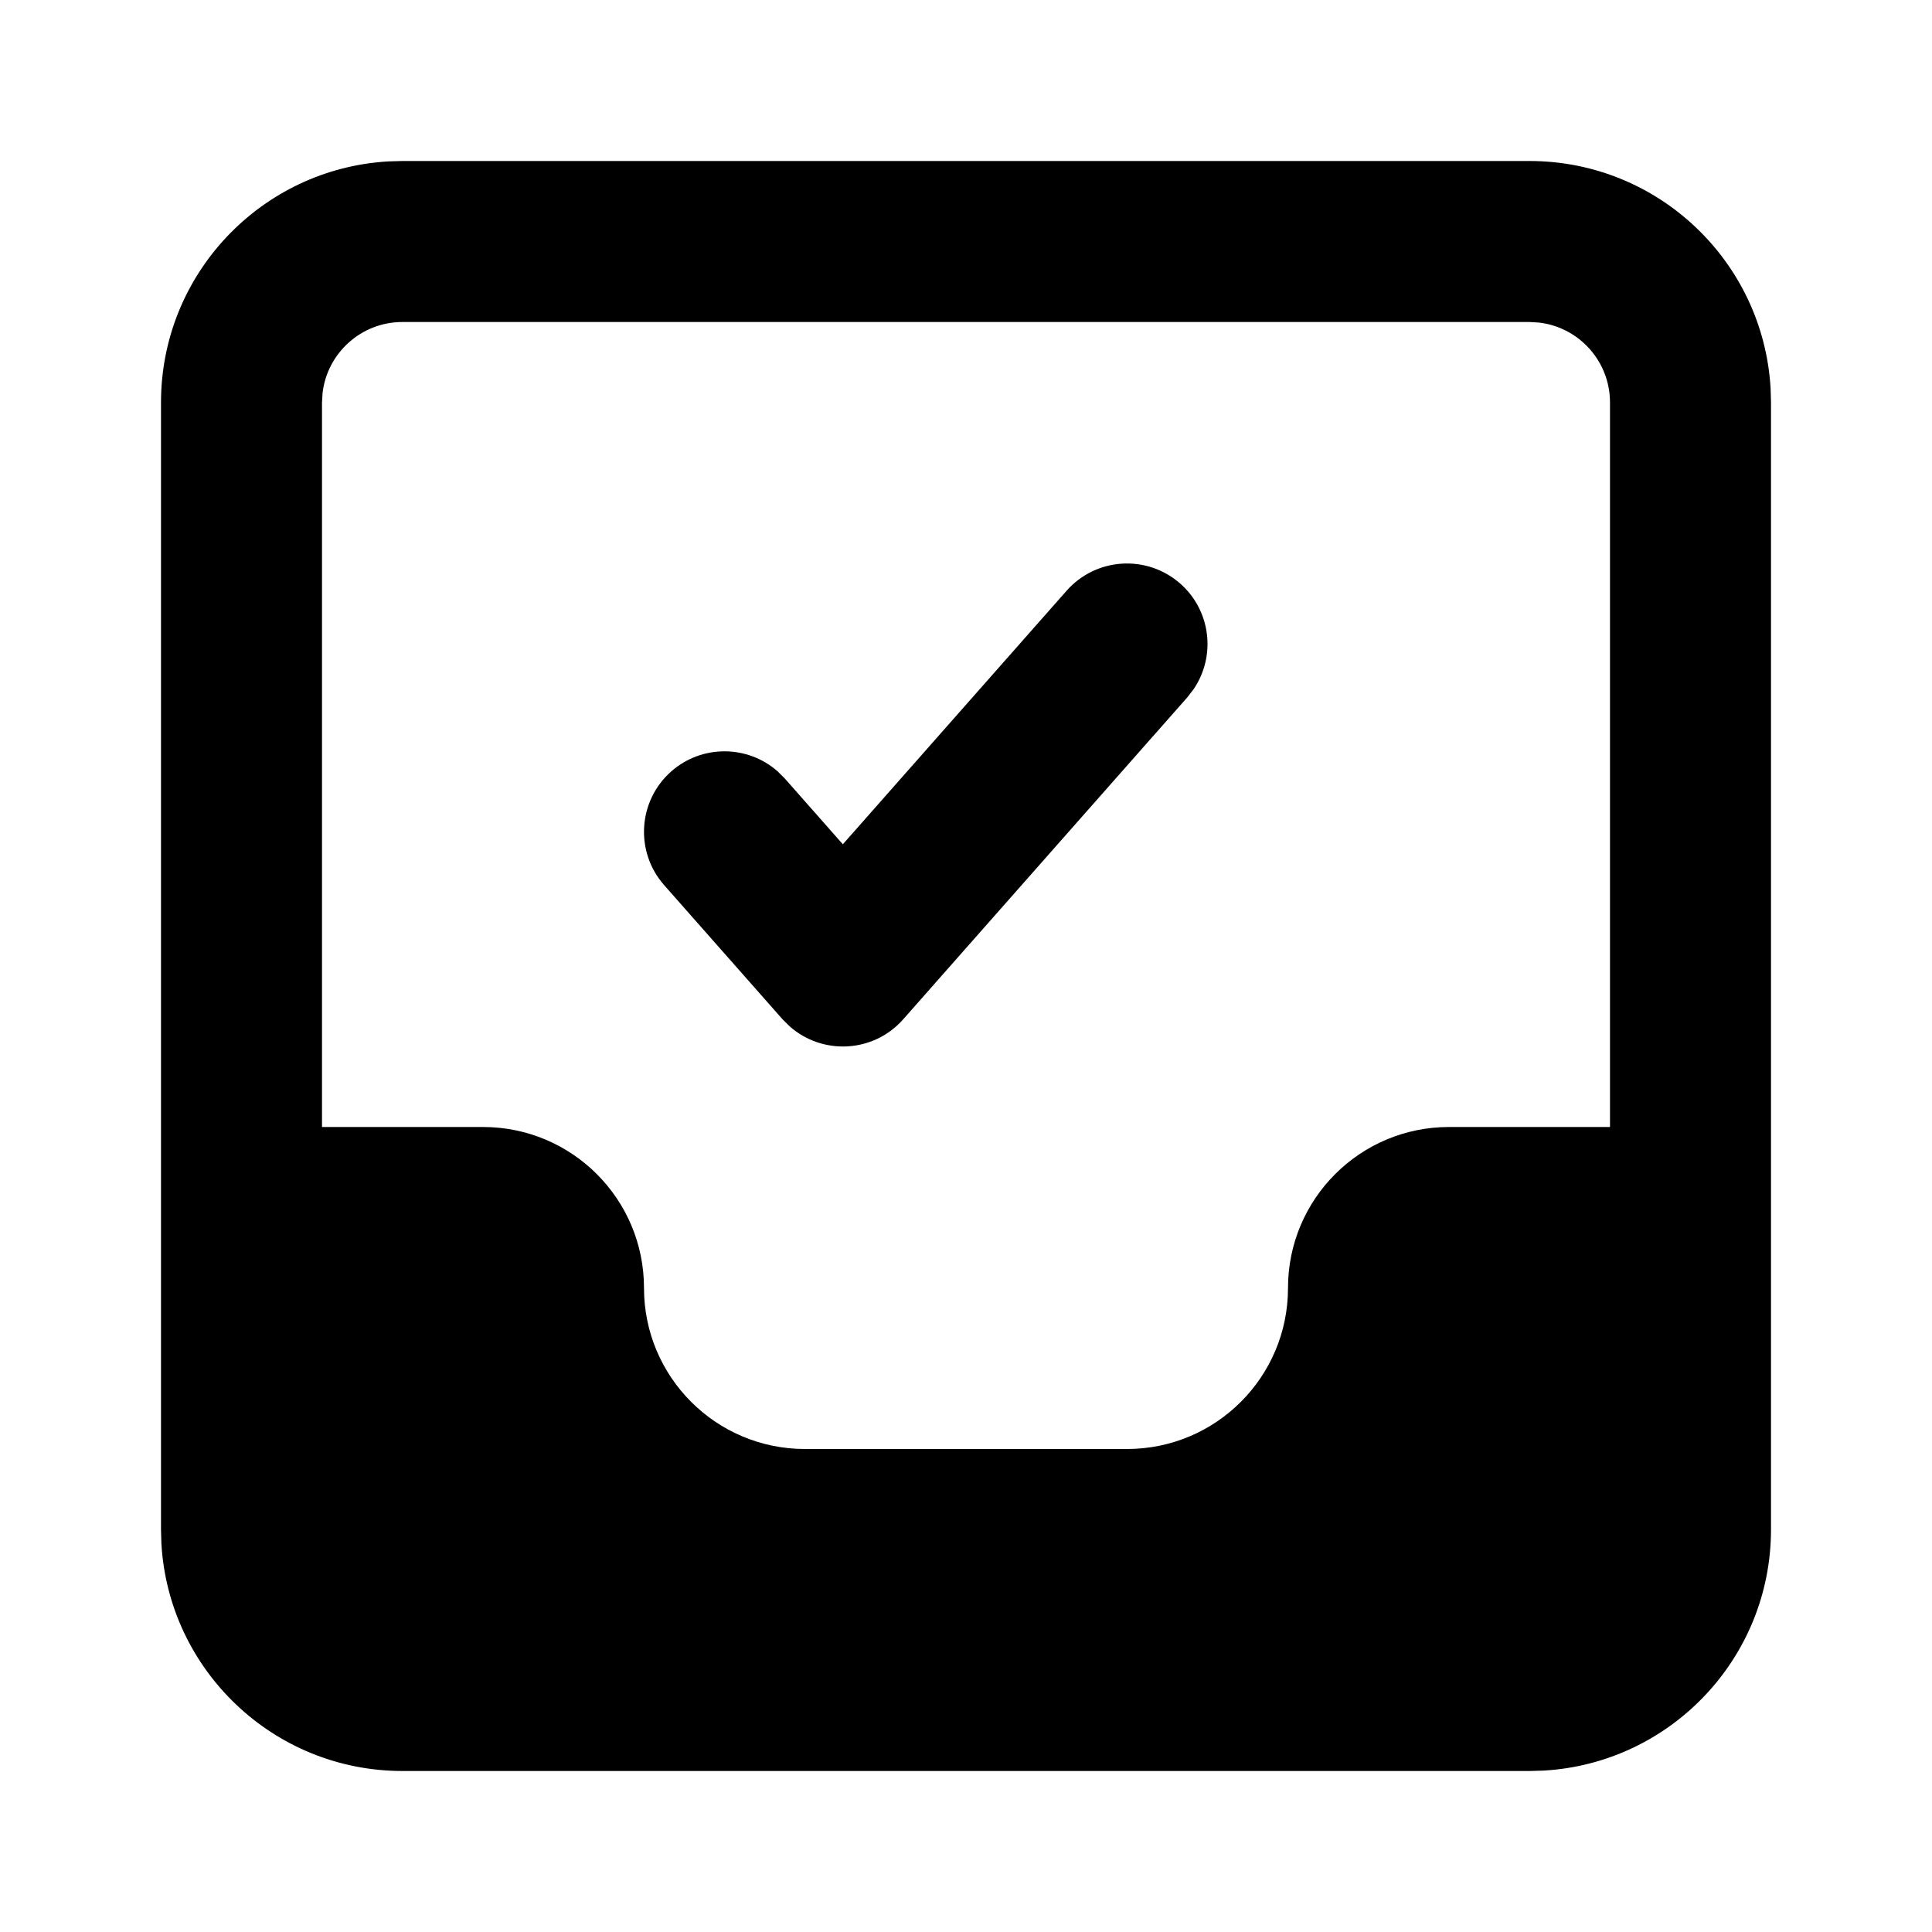
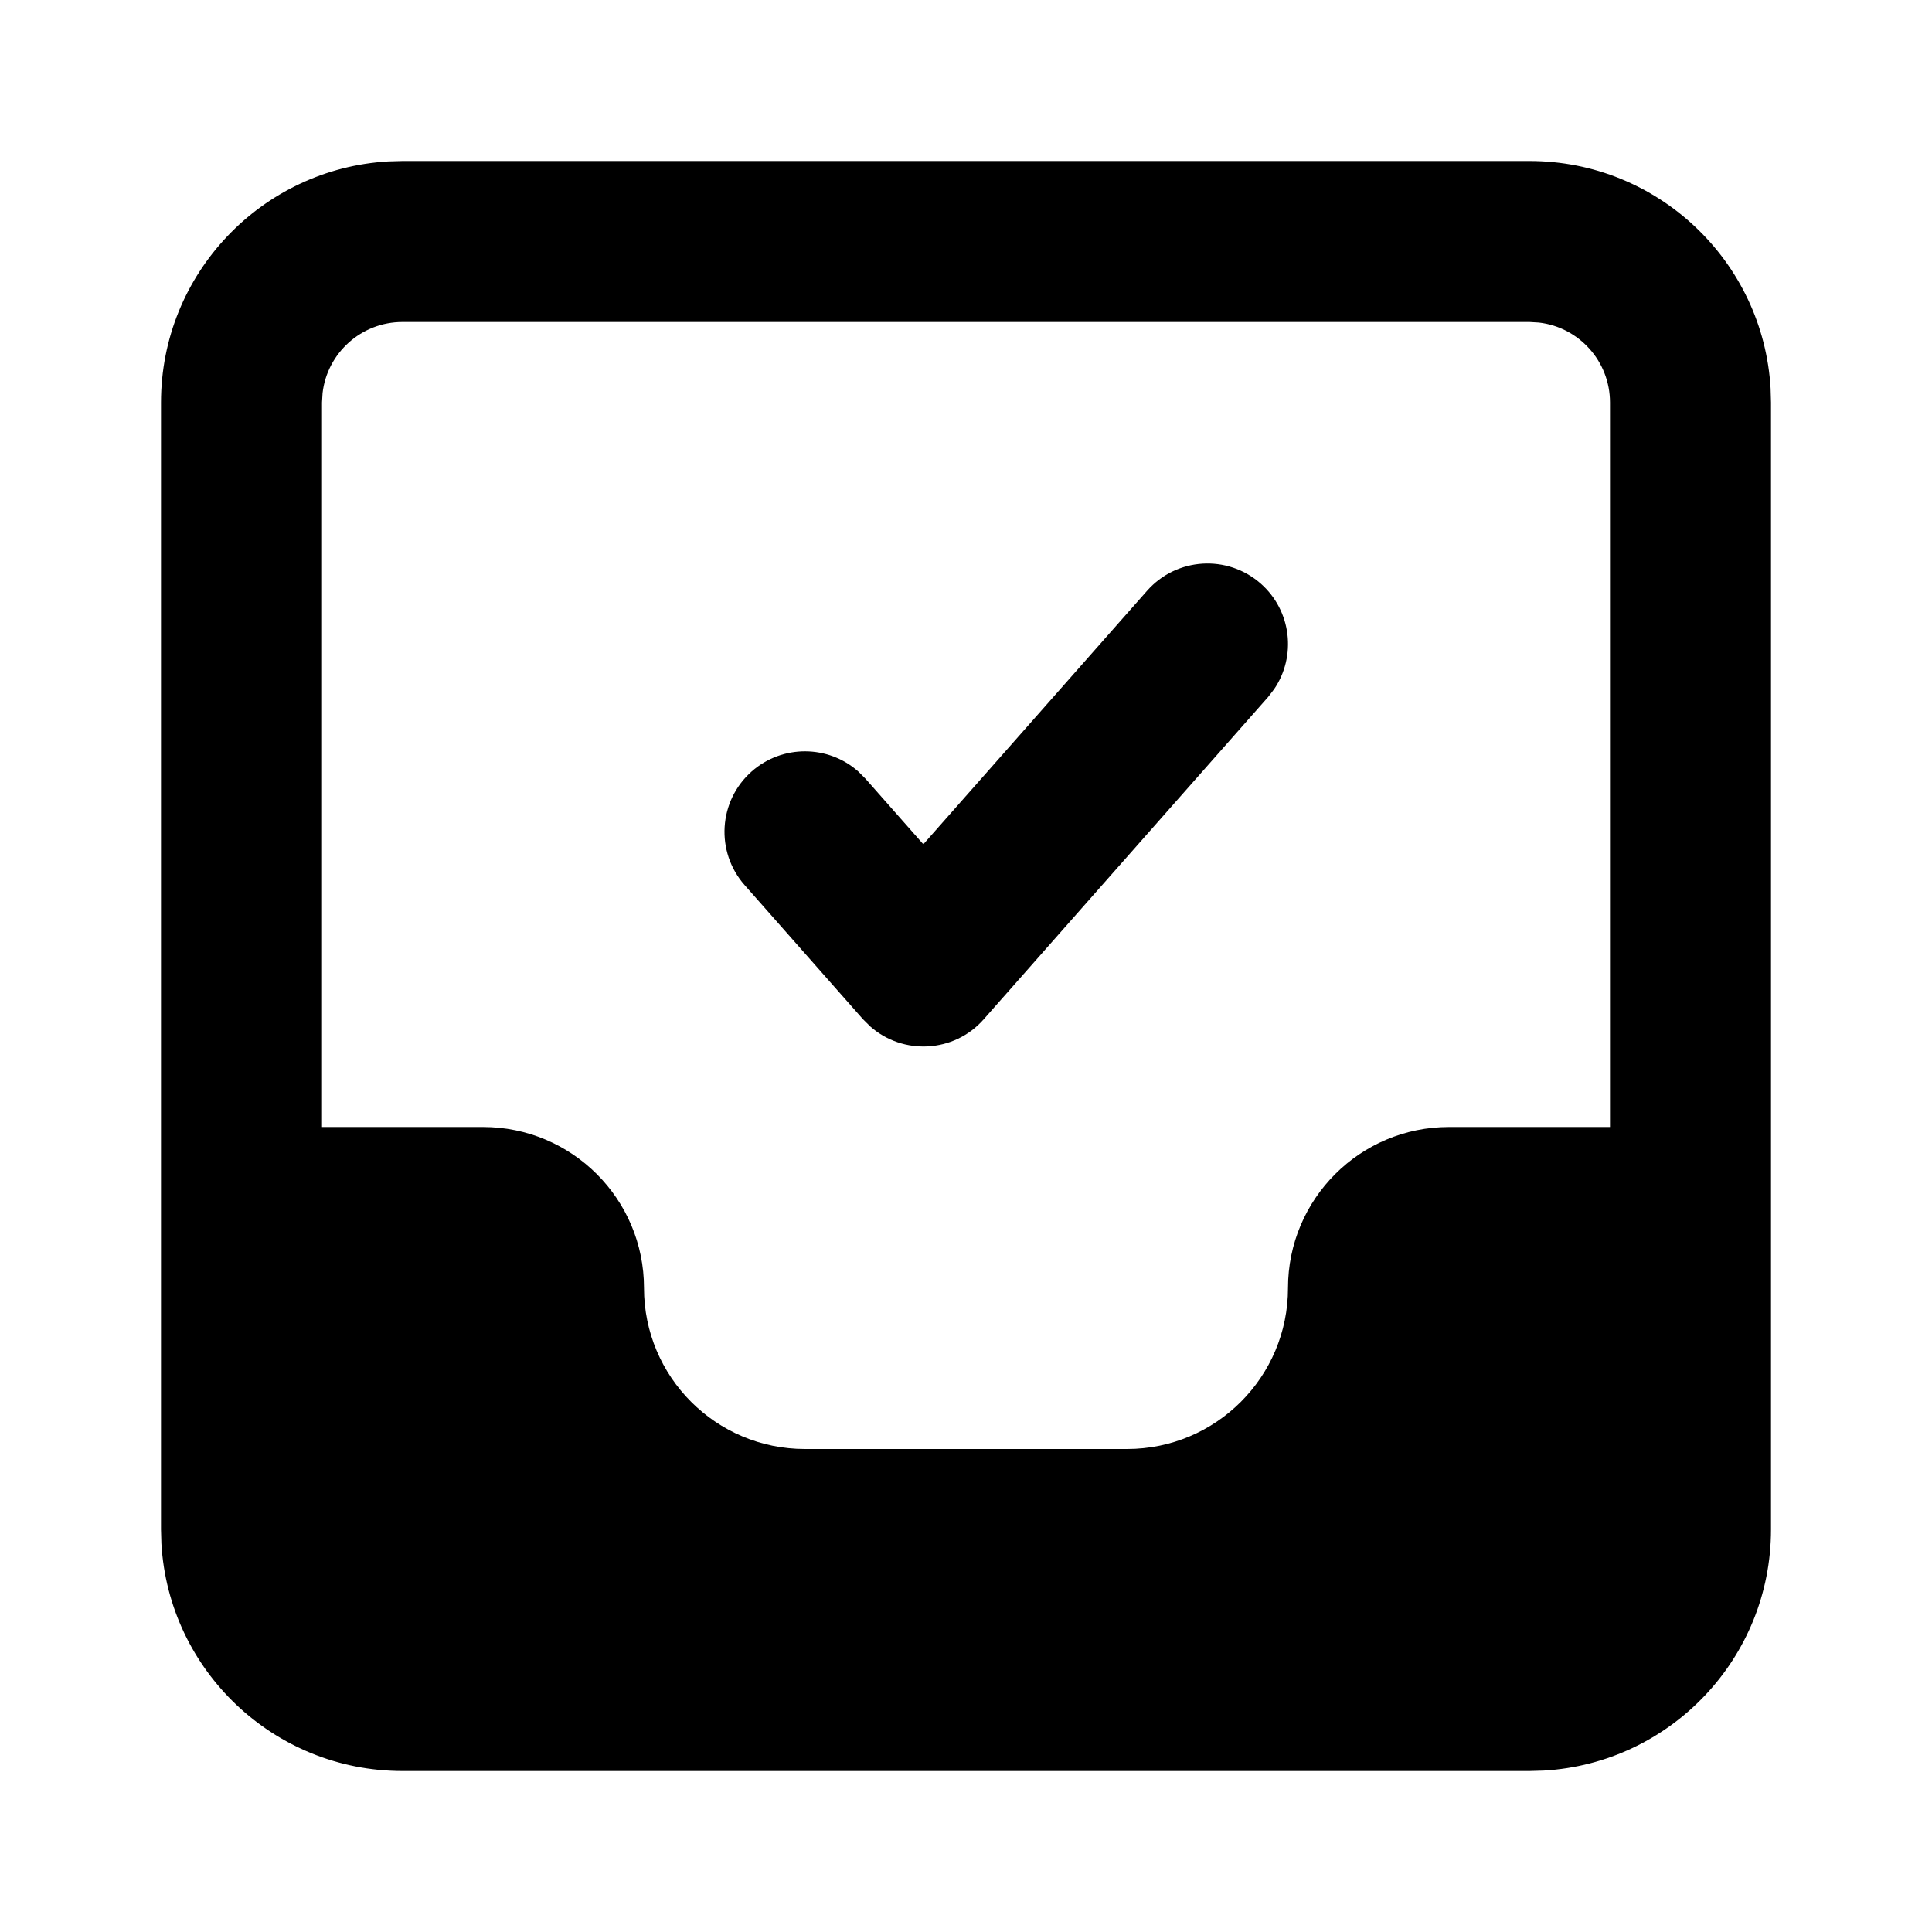
<svg xmlns="http://www.w3.org/2000/svg" width="24" height="24" viewBox="0 0 24 24">
-   <path d="M19,2 C20.598,2 21.904,3.249 21.995,4.824 L22,5 L22,19 C22,20.598 20.751,21.904 19.176,21.995 L19,22 L5,22 C3.402,22 2.096,20.751 2.005,19.176 L2,19 L2,5 C2,3.402 3.249,2.096 4.824,2.005 L5,2 L19,2 Z M19,4 L5,4 C4.487,4 4.064,4.386 4.007,4.883 L4,5 L4,14 L6,14 C7.105,14 8,14.895 8,16 C8,17.105 8.895,18 10,18 L14,18 C15.105,18 16,17.105 16,16 C16,14.895 16.895,14 18,14 L20,14 L20,5 C20,4.487 19.614,4.064 19.117,4.007 L19,4 Z M14.662,7.25 C15.044,7.587 15.107,8.152 14.827,8.562 L14.75,8.662 L11.22,12.662 C10.851,13.081 10.218,13.11 9.811,12.751 L9.721,12.662 L8.25,10.995 C7.885,10.581 7.924,9.949 8.338,9.583 C8.721,9.246 9.289,9.254 9.661,9.583 L9.75,9.672 L10.47,10.488 L13.25,7.338 C13.616,6.924 14.247,6.885 14.662,7.25 Z" />
+   <path d="M19,2 C20.598,2 21.904,3.249 21.995,4.824 L22,5 L22,19 C22,20.598 20.751,21.904 19.176,21.995 L19,22 L5,22 C3.402,22 2.096,20.751 2.005,19.176 L2,19 L2,5 C2,3.402 3.249,2.096 4.824,2.005 L5,2 L19,2 Z M19,4 L5,4 C4.487,4 4.064,4.386 4.007,4.883 L4,5 L4,14 L6,14 C7.105,14 8,14.895 8,16 C8,17.105 8.895,18 10,18 L14,18 C15.105,18 16,17.105 16,16 C16,14.895 16.895,14 18,14 L20,14 L20,5 C20,4.487 19.614,4.064 19.117,4.007 L19,4 Z M15.662,7.25 C16.044,7.587 16.107,8.152 15.827,8.562 L15.75,8.662 L12.22,12.662 C11.851,13.081 11.218,13.11 10.811,12.751 L10.721,12.662 L9.25,10.995 C8.885,10.581 8.924,9.949 9.338,9.583 C9.721,9.246 10.289,9.254 10.661,9.583 L10.75,9.672 L11.47,10.488 L14.25,7.338 C14.616,6.924 15.247,6.885 15.662,7.25 Z" />
</svg>
